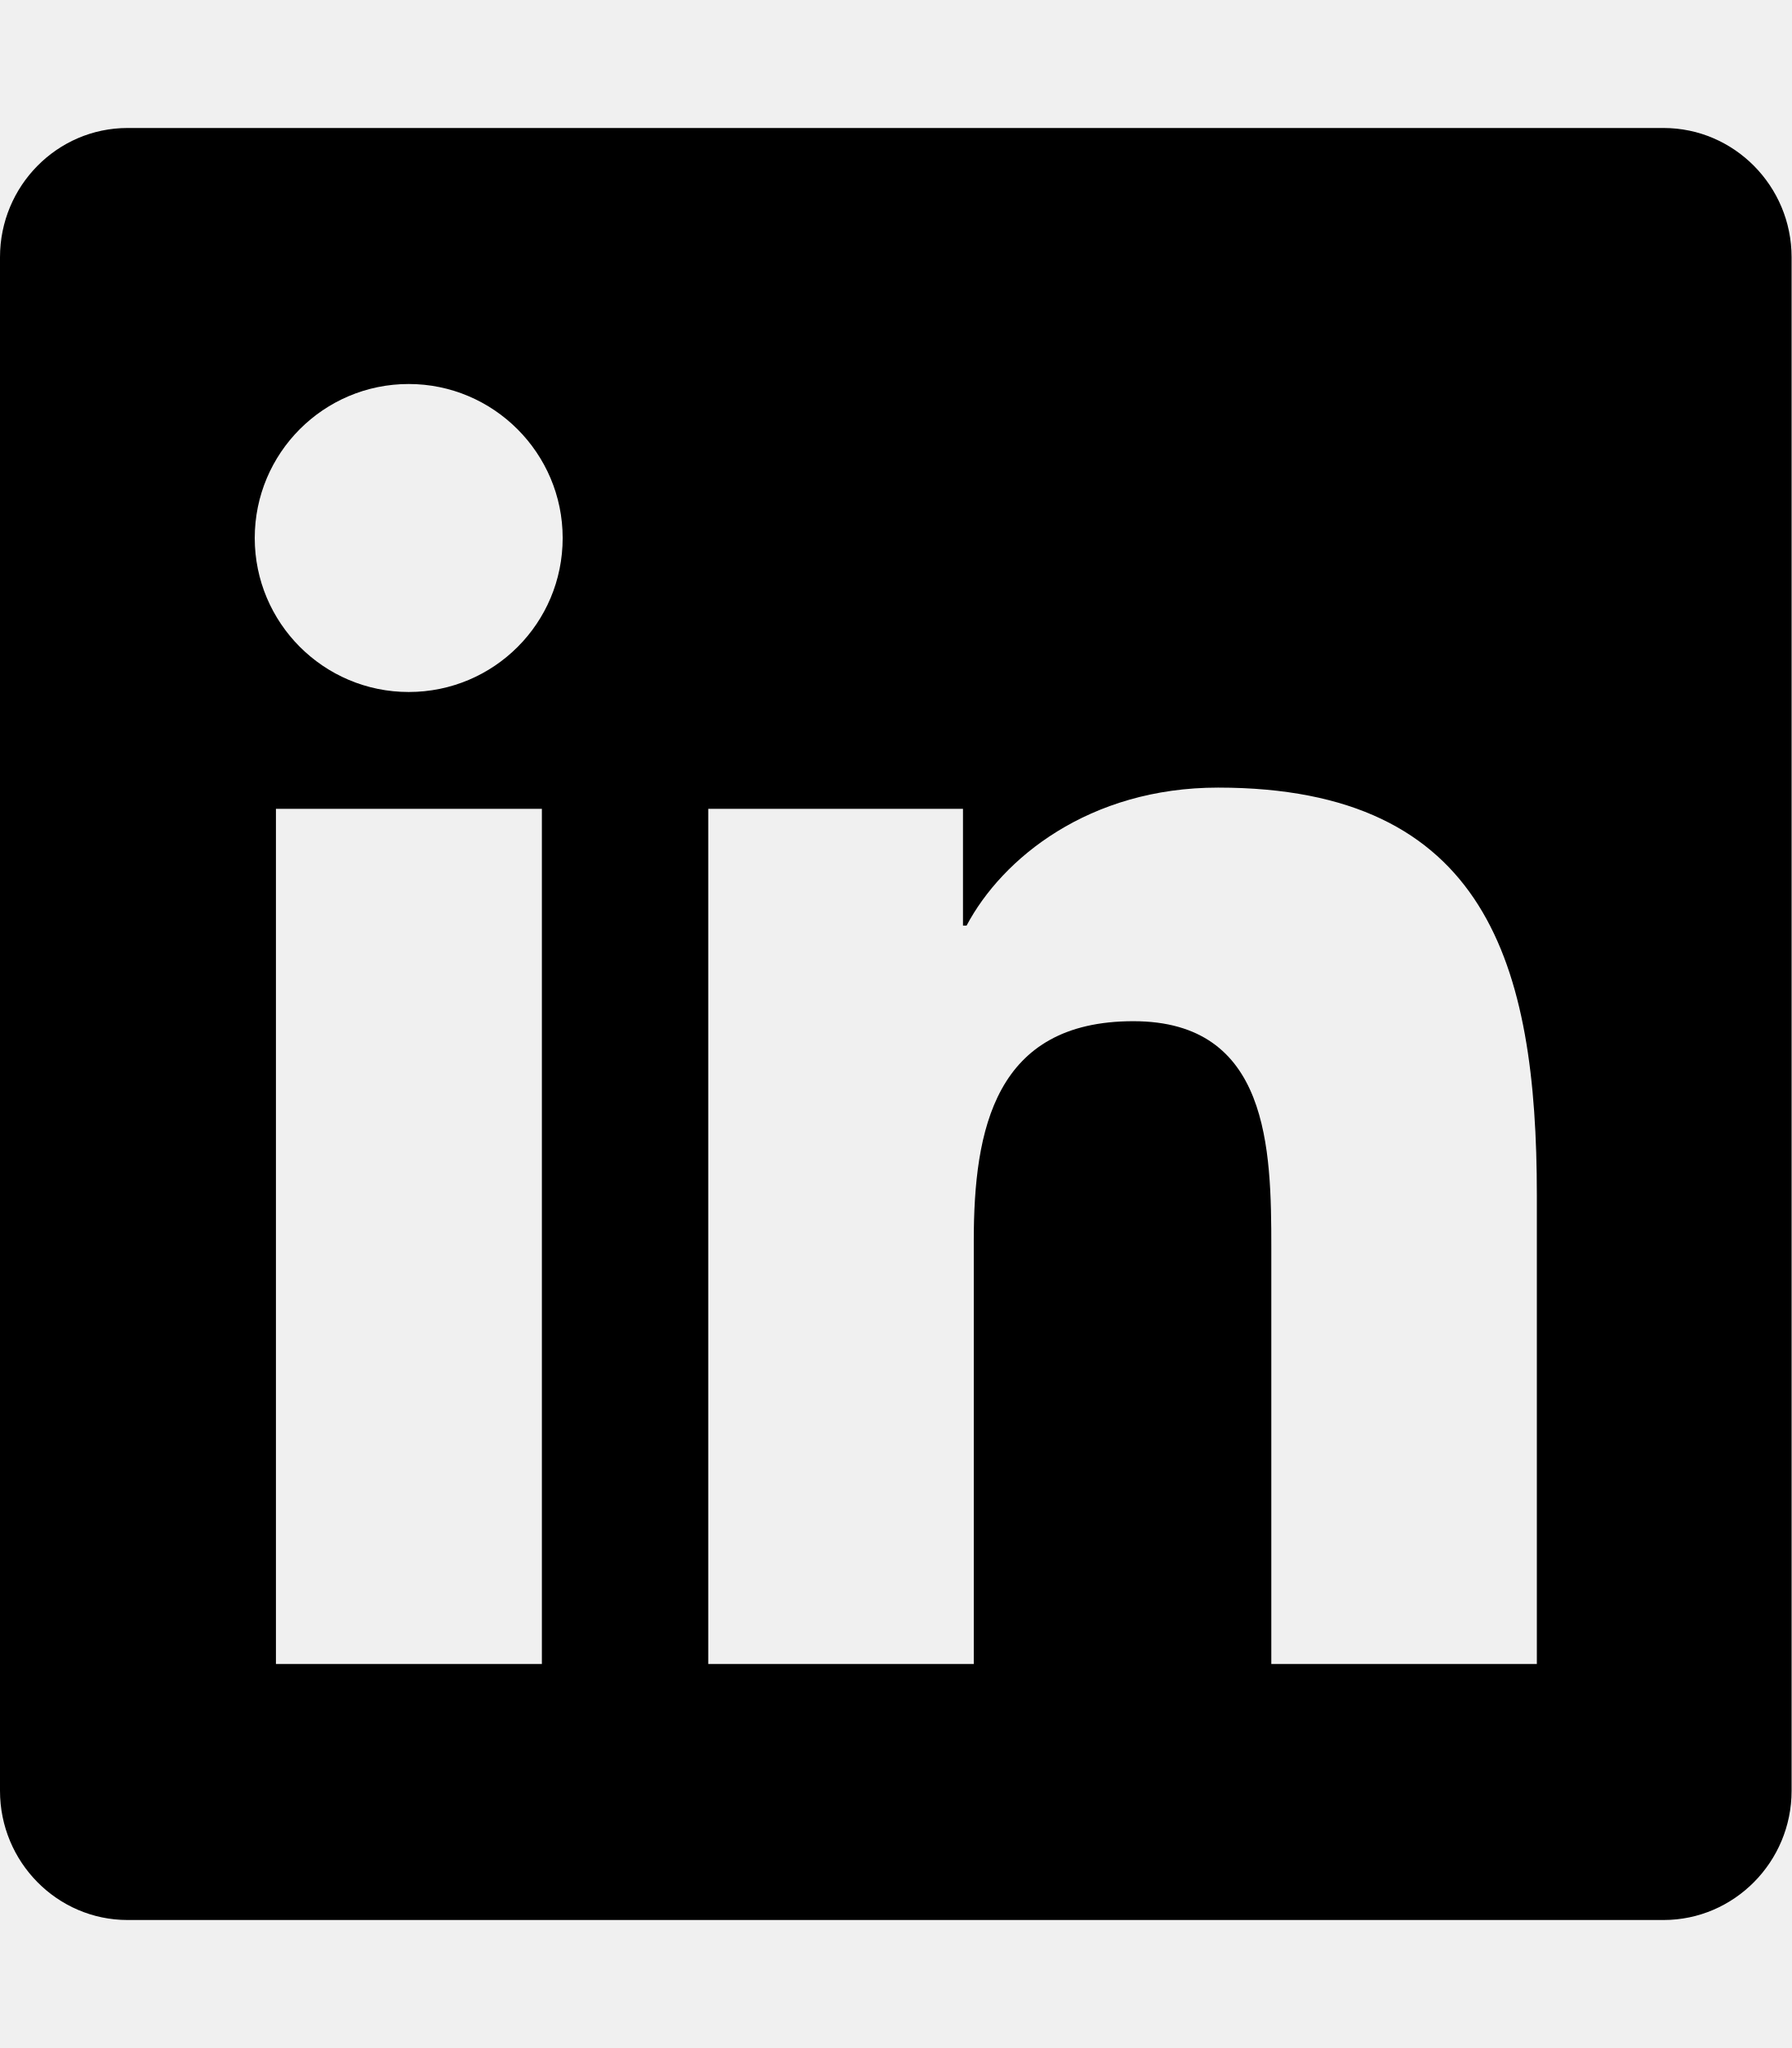
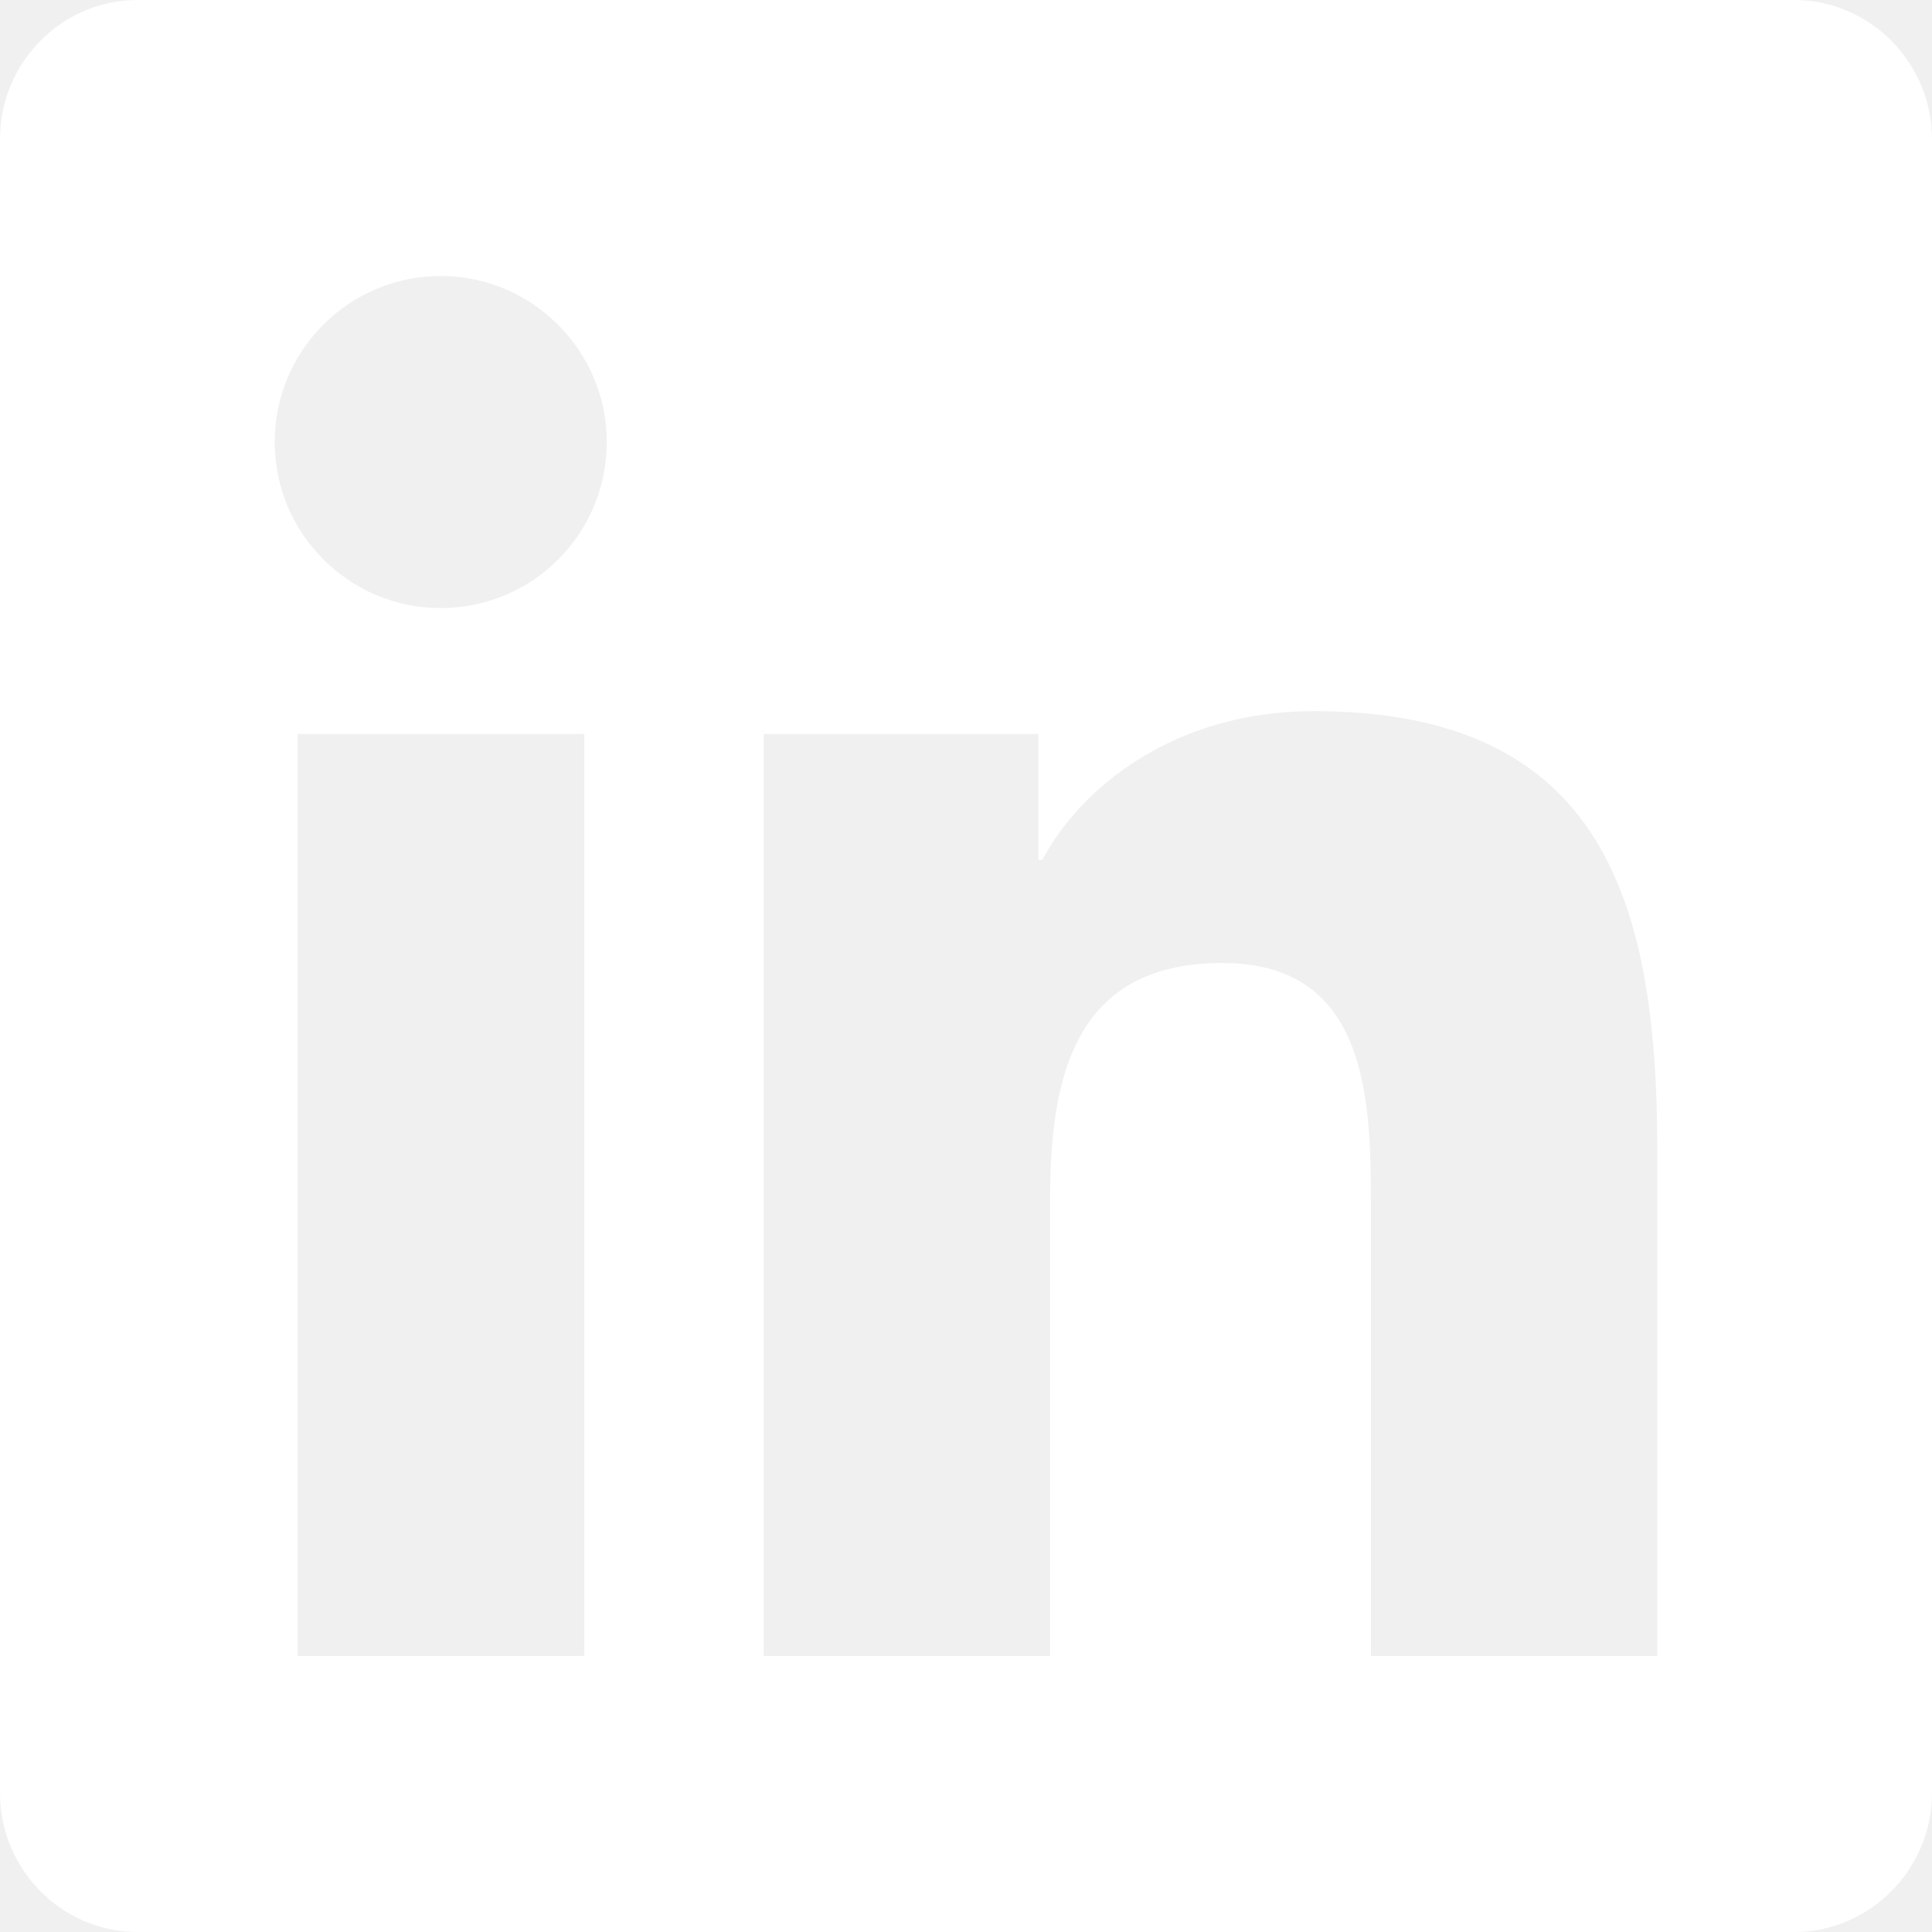
- <svg xmlns="http://www.w3.org/2000/svg" viewBox="0 0 448 512">
-   <path d="M416 32H31.9C14.3 32 0 46.5 0 64.3v383.4C0 465.5 14.3 480 31.9 480H416c17.6 0 32-14.5 32-32.3V64.3c0-17.8-14.4-32.3-32-32.3zM135.4 416H69V202.2h66.5V416zm-33.2-243c-21.3 0-38.5-17.3-38.5-38.5S80.9 96 102.2 96c21.2 0 38.5 17.3 38.5 38.5 0 21.3-17.2 38.5-38.5 38.5zm282.1 243h-66.4V312c0-24.8-.5-56.7-34.5-56.7-34.6 0-39.9 27-39.9 54.9V416h-66.4V202.2h63.7v29.2h.9c8.9-16.8 30.6-34.5 62.9-34.5 67.2 0 79.7 44.3 79.7 101.9V416z" />
+ <svg xmlns="http://www.w3.org/2000/svg" width="448" height="448" viewBox="0 0 448 448" fill="none">
+   <path d="M416 0H31.9C14.3 0 0 14.5 0 32.3V415.7C0 433.5 14.3 448 31.9 448H416C433.6 448 448 433.5 448 415.7V32.3C448 14.5 433.6 0 416 0ZM135.4 384H69V170.2H135.5V384H135.4ZM102.2 141C80.9 141 63.7 123.7 63.7 102.5C63.7 81.3 80.9 64 102.2 64C123.4 64 140.7 81.3 140.7 102.5C140.7 123.8 123.5 141 102.2 141ZM384.3 384H317.9V280C317.9 255.2 317.4 223.3 283.4 223.3C248.8 223.3 243.5 250.3 243.5 278.2V384H177.1V170.2H240.8V199.4H241.7C250.6 182.6 272.3 164.9 304.6 164.9C371.8 164.9 384.3 209.2 384.3 266.8V384Z" fill="white" />
</svg>
